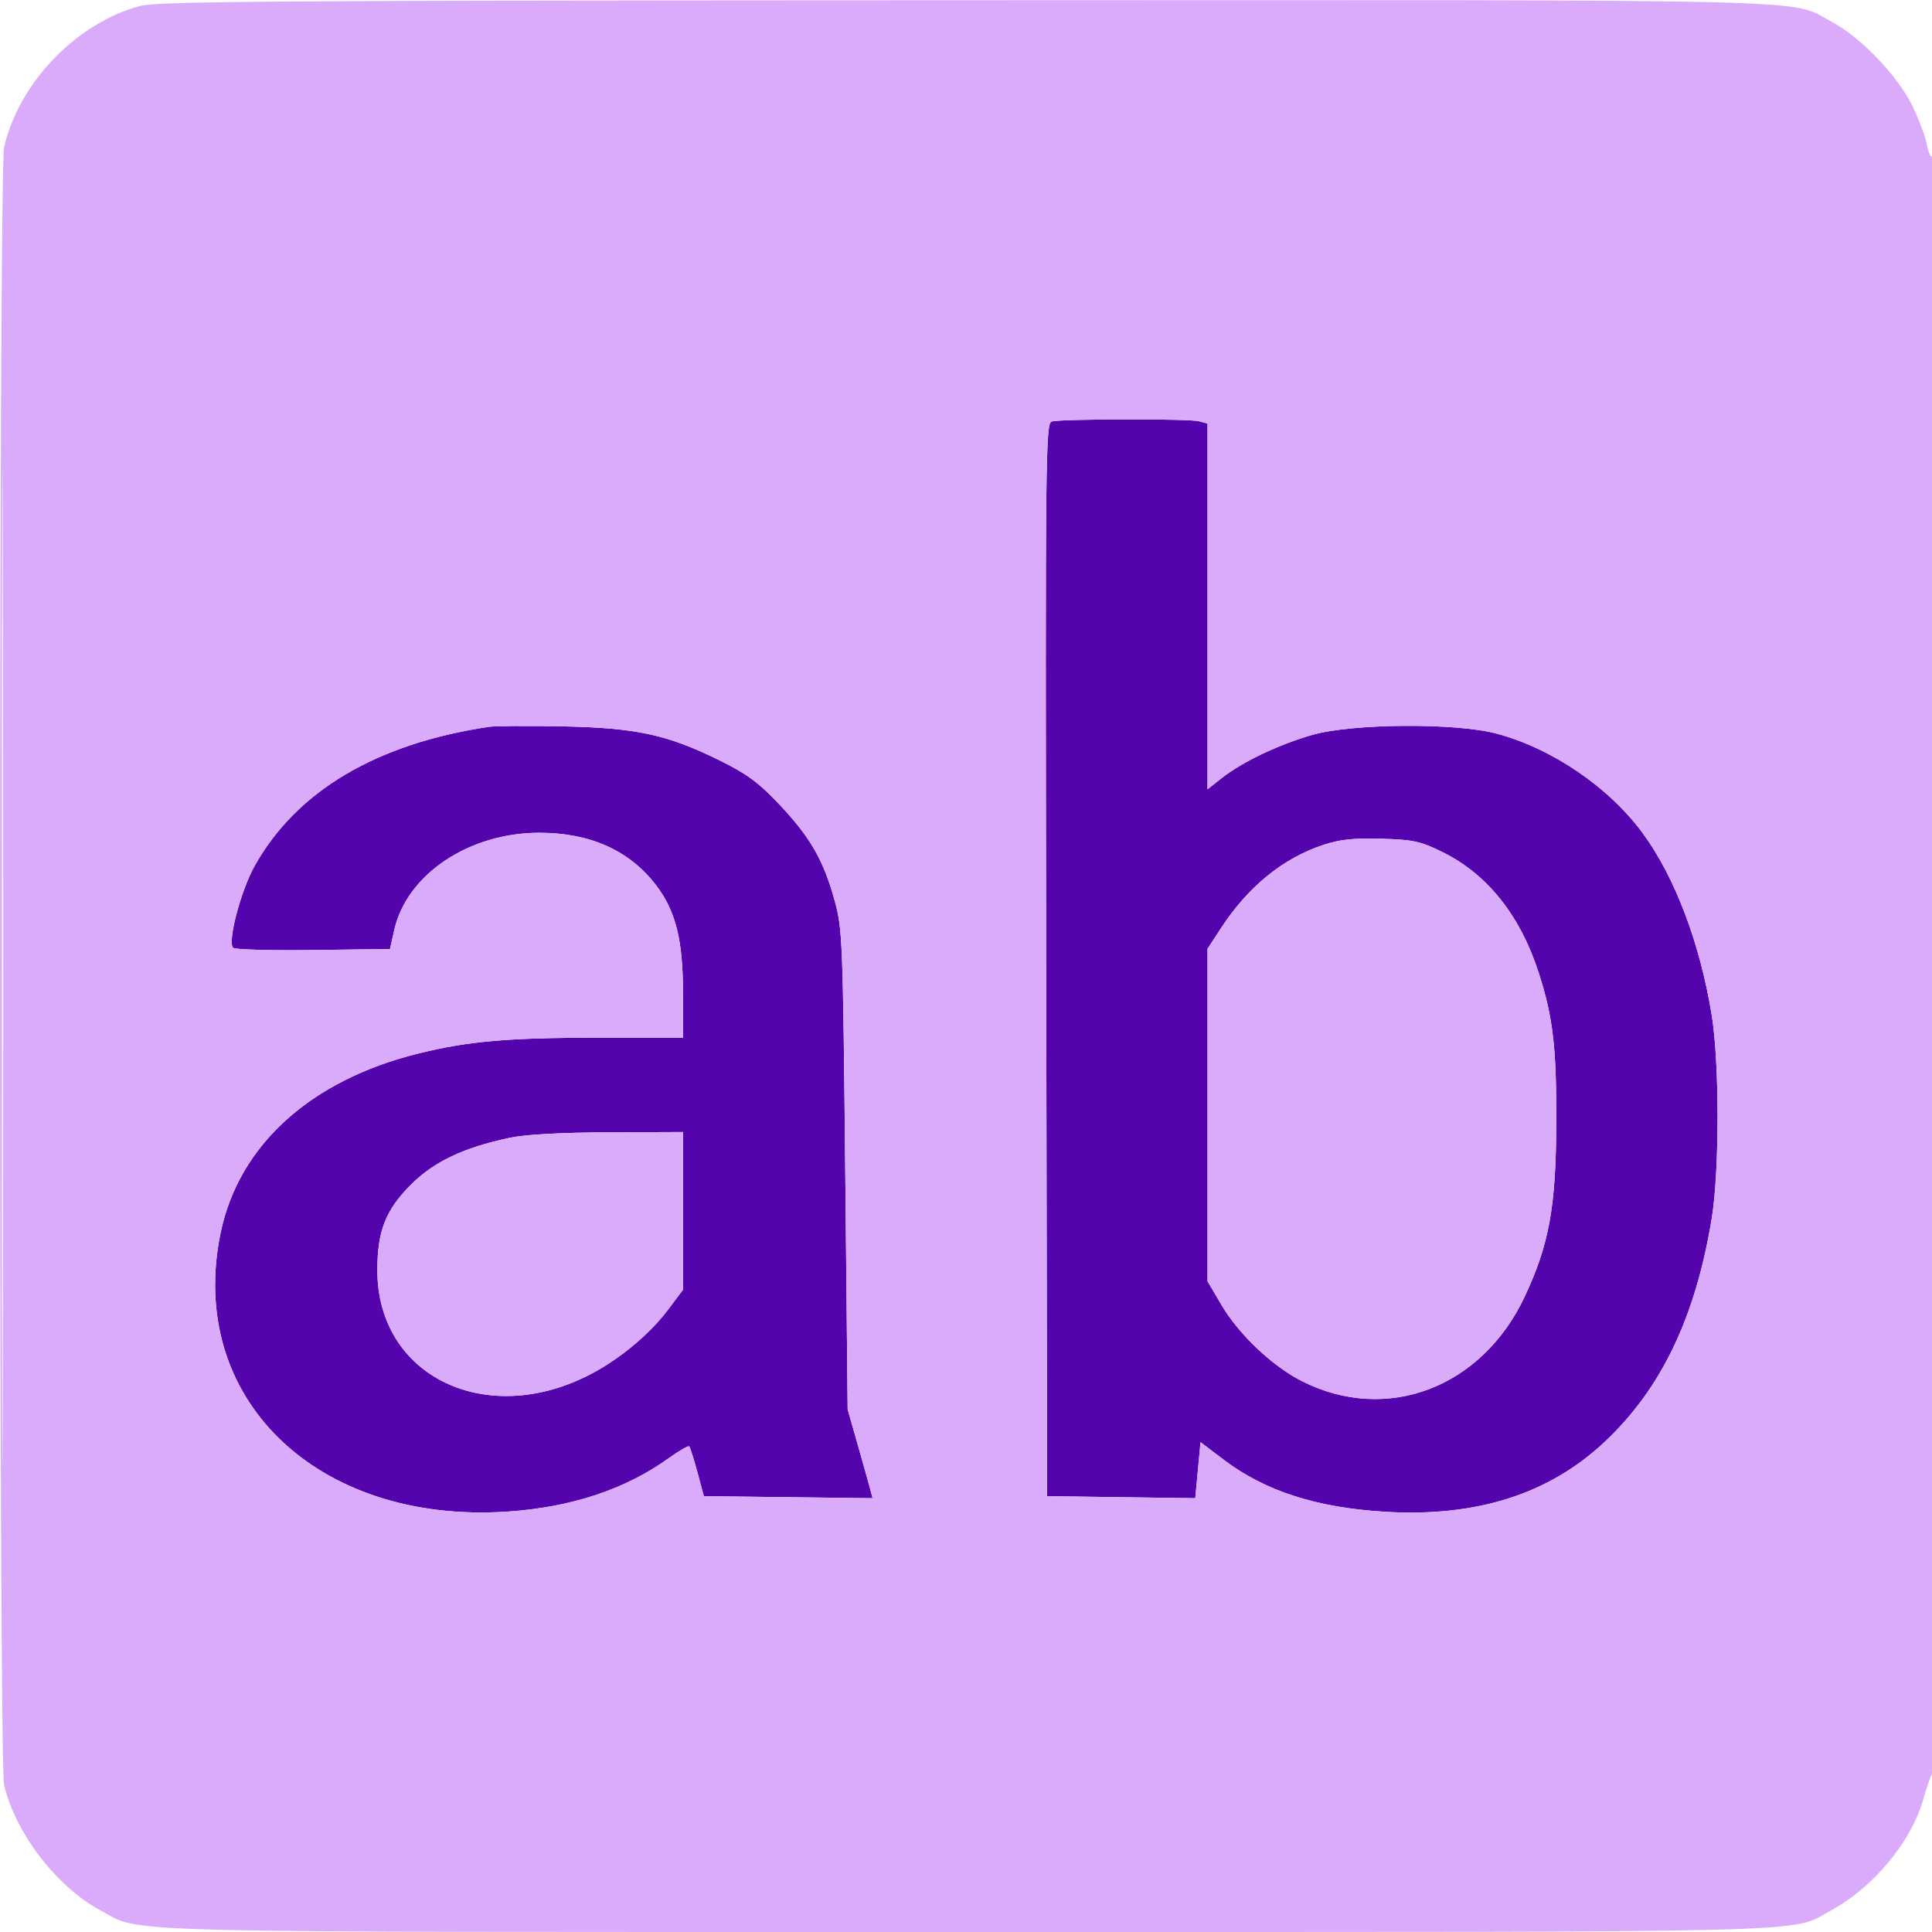
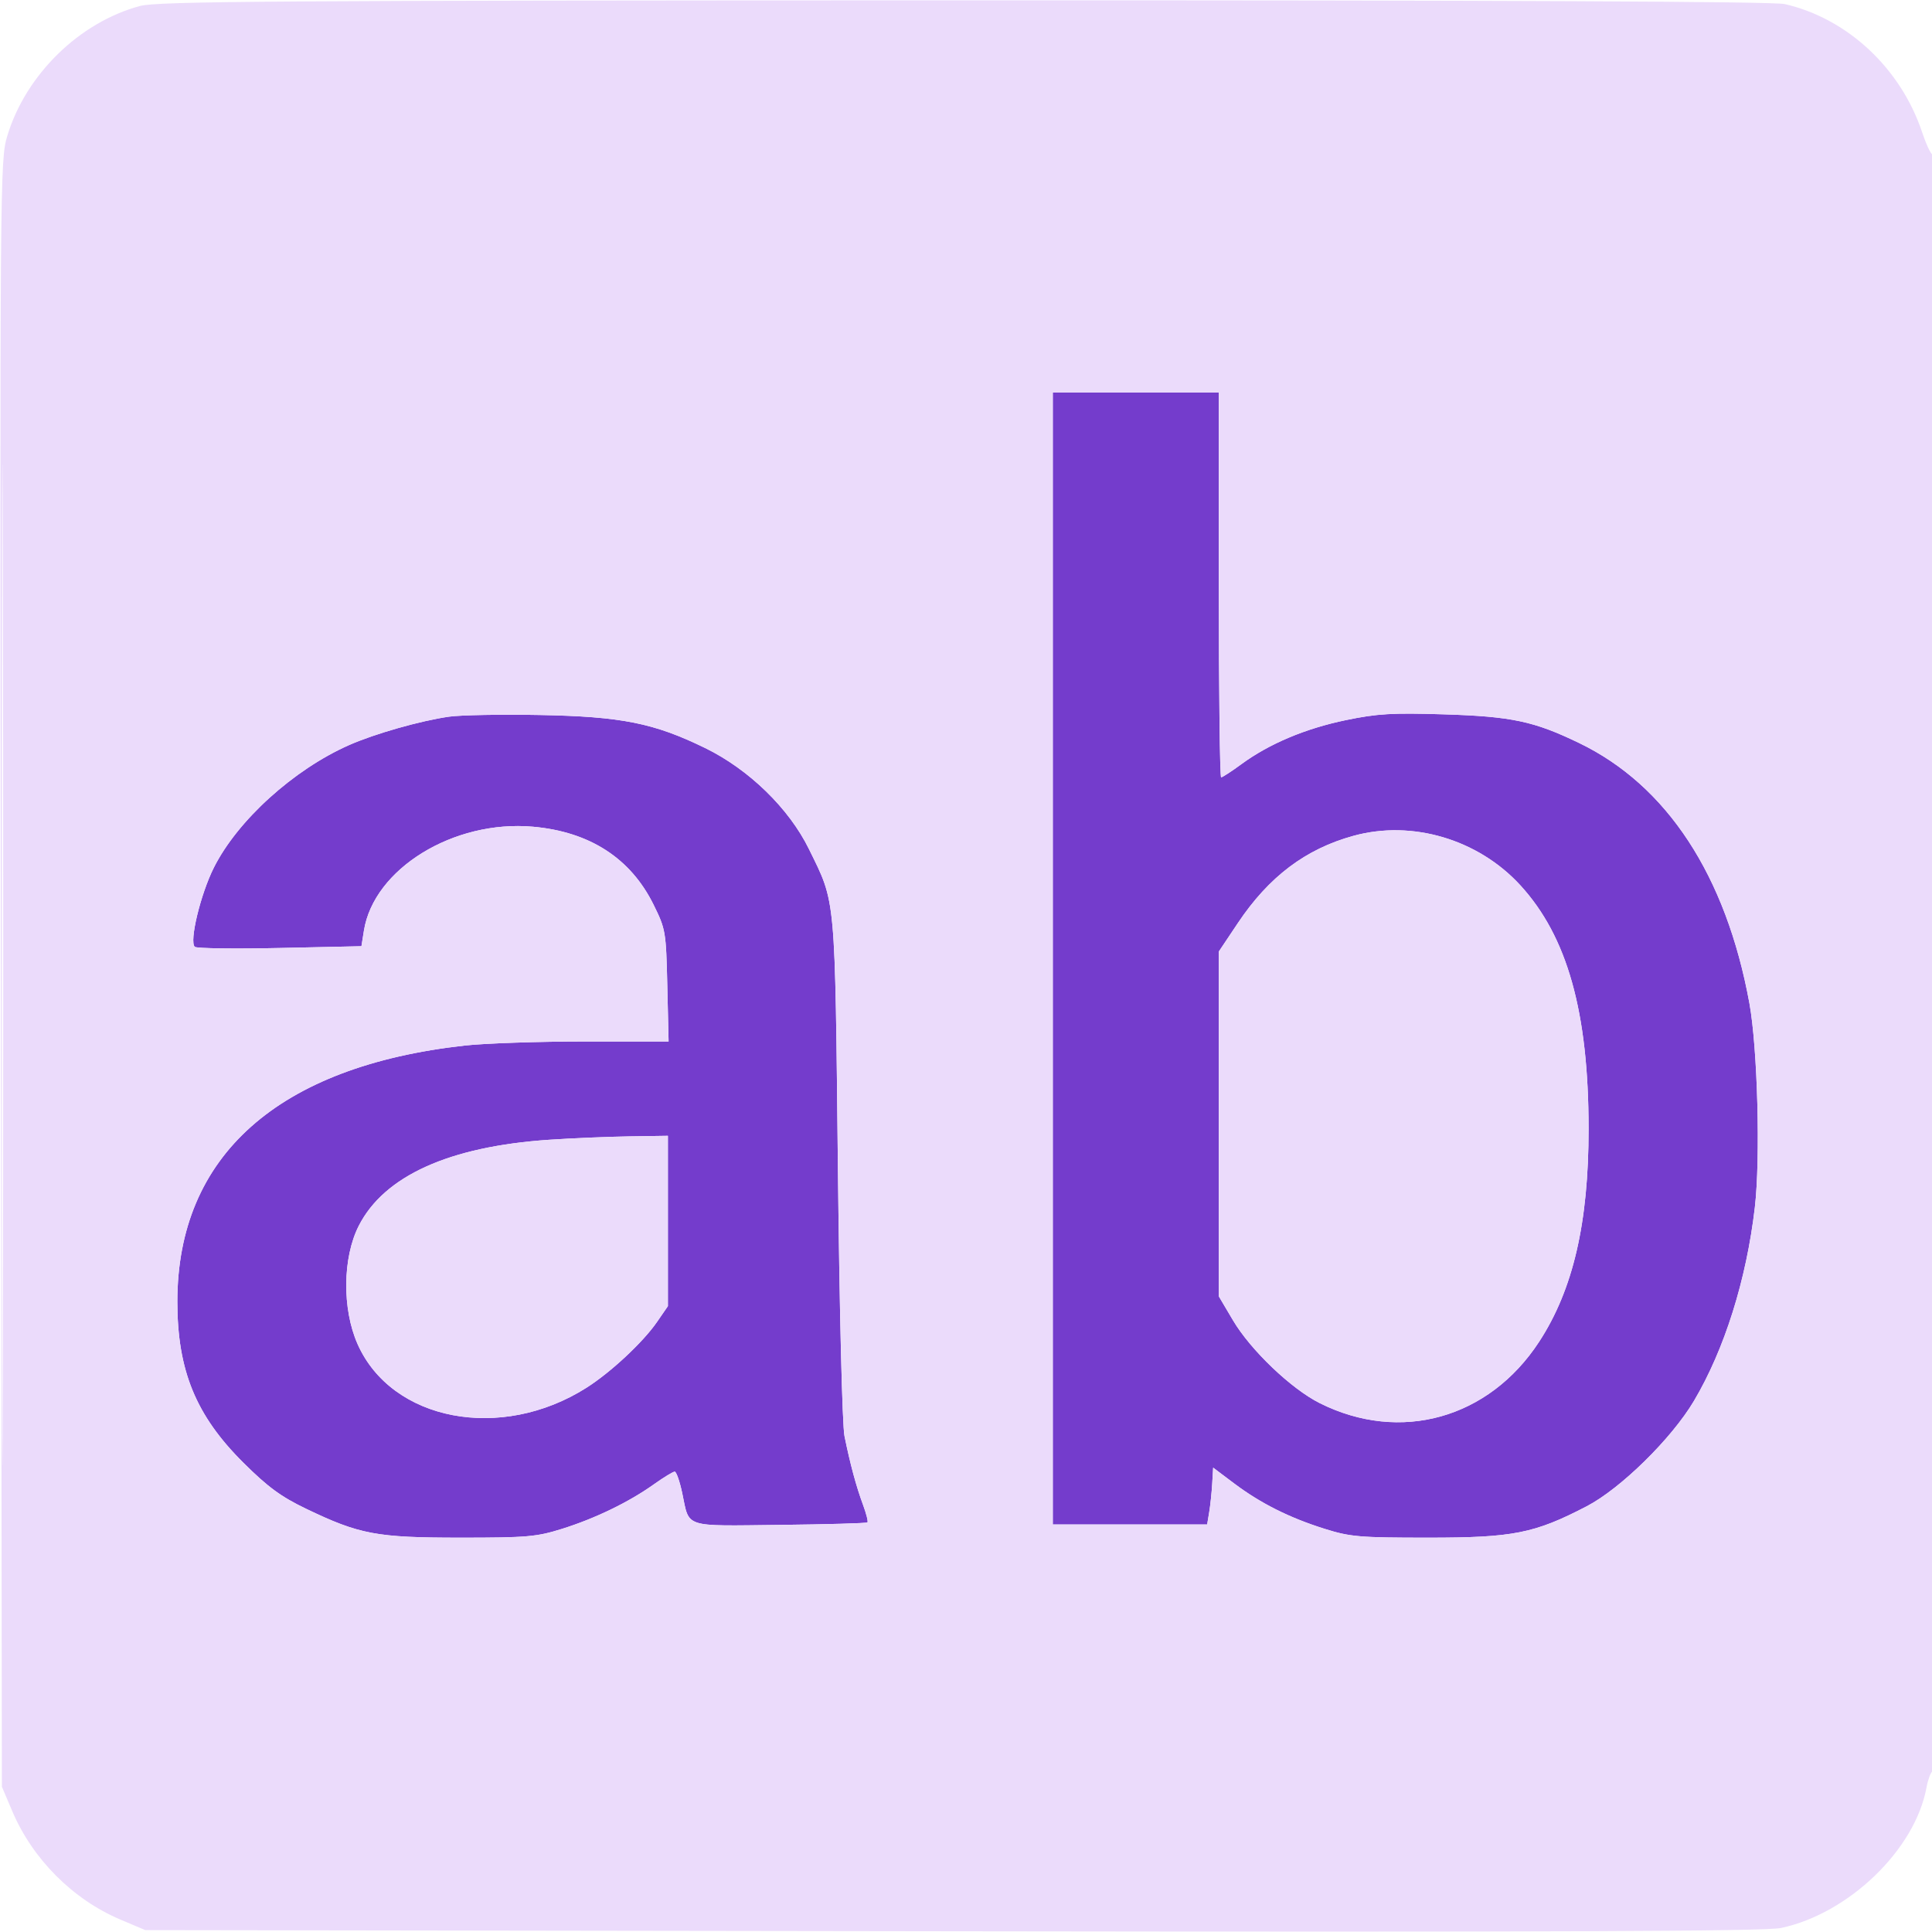
<svg xmlns="http://www.w3.org/2000/svg" width="44" height="44" viewBox="0 0 512 512" version="1.1">
-   <path d="M 278.747 111.690 C 277.084 112.124, 277.006 119.532, 277.247 254.324 L 277.500 396.500 297.131 396.771 L 316.761 397.041 317.457 389.618 L 318.152 382.195 324.326 386.868 C 335.265 395.146, 348.843 399.530, 366.948 400.629 C 391.298 402.108, 410.572 395.966, 425.370 382.011 C 440.306 367.925, 449.303 349.125, 453.612 323 C 455.691 310.388, 455.695 281.779, 453.618 268.988 C 450.538 250.022, 443.889 232.466, 435.390 220.862 C 426.414 208.604, 411.233 198.270, 396.500 194.386 C 385.576 191.507, 358.269 191.722, 347.701 194.771 C 338.770 197.347, 329.197 201.921, 323.750 206.213 L 320 209.168 320 160.701 L 320 112.233 317.750 111.630 C 315.182 110.942, 281.412 110.994, 278.747 111.690 M 129.500 192.620 C 99.670 197.108, 78.564 209.650, 67.475 229.478 C 63.799 236.052, 60.232 249.632, 61.776 251.176 C 62.252 251.652, 71.802 251.920, 82.996 251.771 L 103.350 251.500 104.486 246.456 C 107.804 231.712, 124.314 220.669, 143 220.694 C 156.417 220.712, 166.838 225.399, 173.847 234.569 C 179.065 241.396, 181 249.112, 181 263.089 L 181 275 158.724 275 C 134.613 275, 124.197 275.906, 111 279.153 C 82.420 286.183, 63.394 303.346, 58.511 326.500 C 49.266 370.340, 83.751 403.965, 134.493 400.586 C 151.361 399.463, 165.695 394.718, 177.210 386.445 C 179.952 384.474, 182.397 383.064, 182.644 383.310 C 182.890 383.557, 183.865 386.625, 184.810 390.129 L 186.529 396.500 208.885 396.769 L 231.241 397.039 230.650 394.769 C 230.325 393.521, 228.840 388.225, 227.348 383 L 224.637 373.500 223.995 310 C 223.380 249.140, 223.264 246.175, 221.198 238.675 C 218.254 227.982, 214.721 221.831, 206.588 213.233 C 200.979 207.304, 197.962 205.082, 190.588 201.453 C 176.755 194.645, 168.556 192.878, 149 192.493 C 139.925 192.314, 131.150 192.371, 129.500 192.620 M 350.762 223.886 C 340.038 227.418, 330.793 234.931, 323.578 245.977 L 320 251.454 320 295.500 L 320 339.546 323.750 345.893 C 328.357 353.690, 337.235 362.080, 345.058 366.029 C 367.527 377.372, 392.740 367.769, 404.093 343.543 C 410.549 329.765, 412.345 319.850, 412.429 297.500 C 412.503 277.689, 411.566 269.624, 407.839 258 C 402.917 242.653, 394.197 231.684, 382.238 225.796 C 376.422 222.933, 374.545 222.524, 366.079 222.277 C 358.791 222.064, 355.127 222.449, 350.762 223.886 M 135 301.545 C 122.830 304.140, 115.004 307.857, 108.926 313.930 C 102.189 320.662, 100 326.232, 100 336.641 C 100 364.846, 129.097 378.791, 156.960 363.941 C 164.572 359.884, 172.277 353.409, 177.047 347.061 L 181 341.799 181 320.900 L 181 300 161.250 300.079 C 148.506 300.131, 139.194 300.651, 135 301.545" stroke="none" fill="#5404ac" fill-rule="evenodd" />
-   <path d="M 37.105 1.583 C 20.218 6.124, 5.022 21.919, 1.079 39.028 C -0.352 45.241, -0.352 466.759, 1.079 472.972 C 4.010 485.691, 15.048 500.089, 26.575 506.230 C 38.106 512.374, 23.245 512, 256 512 C 488.812 512, 474.030 512.373, 485.344 506.217 C 496.397 500.203, 506.414 488.182, 509.604 477.102 C 510.492 474.021, 511.618 470.719, 512.109 469.764 C 513.276 467.490, 513.295 40.700, 512.128 41.421 C 511.648 41.718, 511.004 40.411, 510.697 38.518 C 510.389 36.624, 508.684 32.021, 506.908 28.287 C 503.102 20.290, 493.201 9.912, 485.425 5.770 C 473.888 -0.377, 488.839 -0.006, 255.540 0.066 C 72.668 0.122, 41.736 0.337, 37.105 1.583 M 0.491 256 C 0.491 373.975, 0.607 422.238, 0.750 363.250 C 0.892 304.263, 0.892 207.738, 0.750 148.750 C 0.607 89.763, 0.491 138.025, 0.491 256 M 278.747 111.690 C 277.084 112.124, 277.006 119.532, 277.247 254.324 L 277.500 396.500 297.131 396.771 L 316.761 397.041 317.457 389.618 L 318.152 382.195 324.326 386.868 C 335.265 395.146, 348.843 399.530, 366.948 400.629 C 391.298 402.108, 410.572 395.966, 425.370 382.011 C 440.306 367.925, 449.303 349.125, 453.612 323 C 455.691 310.388, 455.695 281.779, 453.618 268.988 C 450.538 250.022, 443.889 232.466, 435.390 220.862 C 426.414 208.604, 411.233 198.270, 396.500 194.386 C 385.576 191.507, 358.269 191.722, 347.701 194.771 C 338.770 197.347, 329.197 201.921, 323.750 206.213 L 320 209.168 320 160.701 L 320 112.233 317.750 111.630 C 315.182 110.942, 281.412 110.994, 278.747 111.690 M 129.500 192.620 C 99.670 197.108, 78.564 209.650, 67.475 229.478 C 63.799 236.052, 60.232 249.632, 61.776 251.176 C 62.252 251.652, 71.802 251.920, 82.996 251.771 L 103.350 251.500 104.486 246.456 C 107.804 231.712, 124.314 220.669, 143 220.694 C 156.417 220.712, 166.838 225.399, 173.847 234.569 C 179.065 241.396, 181 249.112, 181 263.089 L 181 275 158.724 275 C 134.613 275, 124.197 275.906, 111 279.153 C 82.420 286.183, 63.394 303.346, 58.511 326.500 C 49.266 370.340, 83.751 403.965, 134.493 400.586 C 151.361 399.463, 165.695 394.718, 177.210 386.445 C 179.952 384.474, 182.397 383.064, 182.644 383.310 C 182.890 383.557, 183.865 386.625, 184.810 390.129 L 186.529 396.500 208.885 396.769 L 231.241 397.039 230.650 394.769 C 230.325 393.521, 228.840 388.225, 227.348 383 L 224.637 373.500 223.995 310 C 223.380 249.140, 223.264 246.175, 221.198 238.675 C 218.254 227.982, 214.721 221.831, 206.588 213.233 C 200.979 207.304, 197.962 205.082, 190.588 201.453 C 176.755 194.645, 168.556 192.878, 149 192.493 C 139.925 192.314, 131.150 192.371, 129.500 192.620 M 350.762 223.886 C 340.038 227.418, 330.793 234.931, 323.578 245.977 L 320 251.454 320 295.500 L 320 339.546 323.750 345.893 C 328.357 353.690, 337.235 362.080, 345.058 366.029 C 367.527 377.372, 392.740 367.769, 404.093 343.543 C 410.549 329.765, 412.345 319.850, 412.429 297.500 C 412.503 277.689, 411.566 269.624, 407.839 258 C 402.917 242.653, 394.197 231.684, 382.238 225.796 C 376.422 222.933, 374.545 222.524, 366.079 222.277 C 358.791 222.064, 355.127 222.449, 350.762 223.886 M 135 301.545 C 122.830 304.140, 115.004 307.857, 108.926 313.930 C 102.189 320.662, 100 326.232, 100 336.641 C 100 364.846, 129.097 378.791, 156.960 363.941 C 164.572 359.884, 172.277 353.409, 177.047 347.061 L 181 341.799 181 320.900 L 181 300 161.250 300.079 C 148.506 300.131, 139.194 300.651, 135 301.545" stroke="none" fill="#dbabfb" fill-rule="evenodd" />
+   <path d="M 279 254 L 279 404 299.455 404 L 319.909 404 320.451 400.750 C 320.749 398.962, 321.107 395.575, 321.246 393.221 L 321.500 388.943 326.998 393.082 C 334.045 398.388, 341.655 402.210, 351.035 405.156 C 357.824 407.288, 360.311 407.500, 378.500 407.500 C 401.020 407.500, 406.630 406.388, 420.500 399.177 C 429.484 394.505, 442.972 381.259, 448.899 371.286 C 456.987 357.677, 462.824 339.133, 465.052 319.974 C 466.563 306.973, 465.781 277.720, 463.605 265.829 C 457.420 232.042, 441.786 208.155, 418.500 196.914 C 406.459 191.101, 400.611 189.864, 382.500 189.302 C 368.975 188.881, 364.983 189.118, 356.695 190.834 C 345.953 193.057, 336.356 197.100, 328.993 202.505 C 326.375 204.427, 323.955 206, 323.616 206 C 323.277 206, 323 183.050, 323 155 L 323 104 301 104 L 279 104 279 254 M 119 189.924 C 111.393 191.013, 99.293 194.453, 92.496 197.460 C 77.781 203.967, 62.918 217.445, 56.659 229.955 C 53.122 237.025, 50.106 249.580, 51.623 250.922 C 52.105 251.349, 62.239 251.487, 74.141 251.229 L 95.783 250.759 96.443 246.630 C 99.064 230.237, 120.212 217.227, 141.215 219.086 C 156.277 220.419, 167.138 227.445, 173.219 239.789 C 176.407 246.260, 176.510 246.866, 176.842 261.224 L 177.183 276 155.052 276 C 142.880 276, 128.551 276.484, 123.211 277.075 C 73.690 282.558, 47 306.329, 47 344.950 C 47 363.176, 51.900 375.127, 64.510 387.653 C 70.996 394.096, 74.478 396.652, 81.109 399.837 C 95.295 406.652, 99.809 407.498, 122 407.499 C 139.666 407.500, 142.202 407.280, 148.965 405.156 C 157.766 402.392, 166.648 398.087, 173.252 393.384 C 175.866 391.523, 178.364 390, 178.802 390 C 179.241 390, 180.144 392.587, 180.809 395.750 C 182.757 405.018, 180.866 404.406, 206.662 404.115 C 219.209 403.974, 229.658 403.675, 229.882 403.451 C 230.106 403.228, 229.576 401.122, 228.705 398.772 C 226.901 393.904, 225.278 387.882, 223.795 380.555 C 223.208 377.655, 222.466 347.361, 222.054 309.500 C 221.258 236.450, 221.547 239.630, 214.377 225 C 209.109 214.252, 198.463 203.891, 186.881 198.238 C 173.271 191.597, 164.700 189.887, 143 189.482 C 132.825 189.292, 122.025 189.491, 119 189.924 M 358.691 221.501 C 345.987 224.993, 336.267 232.332, 328.026 244.653 L 323 252.168 323 297.857 L 323 343.546 326.750 349.886 C 331.423 357.789, 342.186 368.064, 349.757 371.852 C 371.093 382.525, 394.585 375.952, 407.879 355.589 C 416.889 341.786, 421.004 324.071, 420.994 299.119 C 420.982 268.206, 415.359 248.174, 402.876 234.578 C 391.704 222.410, 374.214 217.233, 358.691 221.501 M 145.500 302.051 C 119.058 303.839, 101.821 311.629, 95.083 324.838 C 90.784 333.264, 90.640 346.877, 94.752 356.172 C 103.793 376.610, 132.759 382.147, 155.419 367.767 C 161.871 363.673, 170.399 355.716, 174.119 350.320 L 177 346.140 177 323.570 L 177 301 166.750 301.154 C 161.113 301.238, 151.550 301.642, 145.500 302.051" stroke="none" fill="#743ccc" fill-rule="evenodd" />
+   <path d="M 37.105 1.583 C 21.032 5.905, 6.854 19.769, 1.949 35.958 C -0.003 42.405, -0.028 45.639, 0.234 258 L 0.500 473.500 3.259 480 C 8.639 492.673, 19.309 503.370, 31.886 508.698 L 38.500 511.500 252.500 511.806 C 413.784 512.037, 467.855 511.822, 472 510.936 C 489.981 507.090, 507.518 490.162, 510.536 473.739 C 510.916 471.670, 511.626 469.731, 512.113 469.430 C 512.625 469.114, 512.967 378.036, 512.921 254.191 C 512.878 136.111, 512.603 40.099, 512.310 40.832 C 512.018 41.564, 510.683 38.910, 509.344 34.932 C 503.642 18.002, 489.569 4.904, 472.972 1.079 C 469.974 0.389, 398.291 0.063, 255.500 0.090 C 72.608 0.126, 41.737 0.337, 37.105 1.583 M 0.491 255.500 C 0.491 373.750, 0.607 422.273, 0.750 363.330 C 0.892 304.386, 0.892 207.636, 0.750 148.330 C 0.607 89.023, 0.491 137.250, 0.491 255.500 M 279 254 L 279 404 299.455 404 L 319.909 404 320.451 400.750 C 320.749 398.962, 321.107 395.575, 321.246 393.221 L 321.500 388.943 326.998 393.082 C 334.045 398.388, 341.655 402.210, 351.035 405.156 C 357.824 407.288, 360.311 407.500, 378.500 407.500 C 401.020 407.500, 406.630 406.388, 420.500 399.177 C 429.484 394.505, 442.972 381.259, 448.899 371.286 C 456.987 357.677, 462.824 339.133, 465.052 319.974 C 466.563 306.973, 465.781 277.720, 463.605 265.829 C 457.420 232.042, 441.786 208.155, 418.500 196.914 C 406.459 191.101, 400.611 189.864, 382.500 189.302 C 368.975 188.881, 364.983 189.118, 356.695 190.834 C 345.953 193.057, 336.356 197.100, 328.993 202.505 C 326.375 204.427, 323.955 206, 323.616 206 C 323.277 206, 323 183.050, 323 155 L 323 104 301 104 L 279 104 279 254 M 119 189.924 C 111.393 191.013, 99.293 194.453, 92.496 197.460 C 77.781 203.967, 62.918 217.445, 56.659 229.955 C 53.122 237.025, 50.106 249.580, 51.623 250.922 C 52.105 251.349, 62.239 251.487, 74.141 251.229 L 95.783 250.759 96.443 246.630 C 99.064 230.237, 120.212 217.227, 141.215 219.086 C 156.277 220.419, 167.138 227.445, 173.219 239.789 C 176.407 246.260, 176.510 246.866, 176.842 261.224 L 177.183 276 155.052 276 C 142.880 276, 128.551 276.484, 123.211 277.075 C 73.690 282.558, 47 306.329, 47 344.950 C 47 363.176, 51.900 375.127, 64.510 387.653 C 70.996 394.096, 74.478 396.652, 81.109 399.837 C 95.295 406.652, 99.809 407.498, 122 407.499 C 139.666 407.500, 142.202 407.280, 148.965 405.156 C 157.766 402.392, 166.648 398.087, 173.252 393.384 C 175.866 391.523, 178.364 390, 178.802 390 C 179.241 390, 180.144 392.587, 180.809 395.750 C 182.757 405.018, 180.866 404.406, 206.662 404.115 C 219.209 403.974, 229.658 403.675, 229.882 403.451 C 230.106 403.228, 229.576 401.122, 228.705 398.772 C 226.901 393.904, 225.278 387.882, 223.795 380.555 C 223.208 377.655, 222.466 347.361, 222.054 309.500 C 221.258 236.450, 221.547 239.630, 214.377 225 C 209.109 214.252, 198.463 203.891, 186.881 198.238 C 173.271 191.597, 164.700 189.887, 143 189.482 C 132.825 189.292, 122.025 189.491, 119 189.924 M 358.691 221.501 C 345.987 224.993, 336.267 232.332, 328.026 244.653 L 323 252.168 323 297.857 L 323 343.546 326.750 349.886 C 331.423 357.789, 342.186 368.064, 349.757 371.852 C 371.093 382.525, 394.585 375.952, 407.879 355.589 C 416.889 341.786, 421.004 324.071, 420.994 299.119 C 420.982 268.206, 415.359 248.174, 402.876 234.578 C 391.704 222.410, 374.214 217.233, 358.691 221.501 M 145.500 302.051 C 119.058 303.839, 101.821 311.629, 95.083 324.838 C 90.784 333.264, 90.640 346.877, 94.752 356.172 C 103.793 376.610, 132.759 382.147, 155.419 367.767 C 161.871 363.673, 170.399 355.716, 174.119 350.320 L 177 346.140 177 323.570 L 177 301 166.750 301.154 C 161.113 301.238, 151.550 301.642, 145.500 302.051" stroke="none" fill="#ebdbfb" fill-rule="evenodd" />
</svg>
